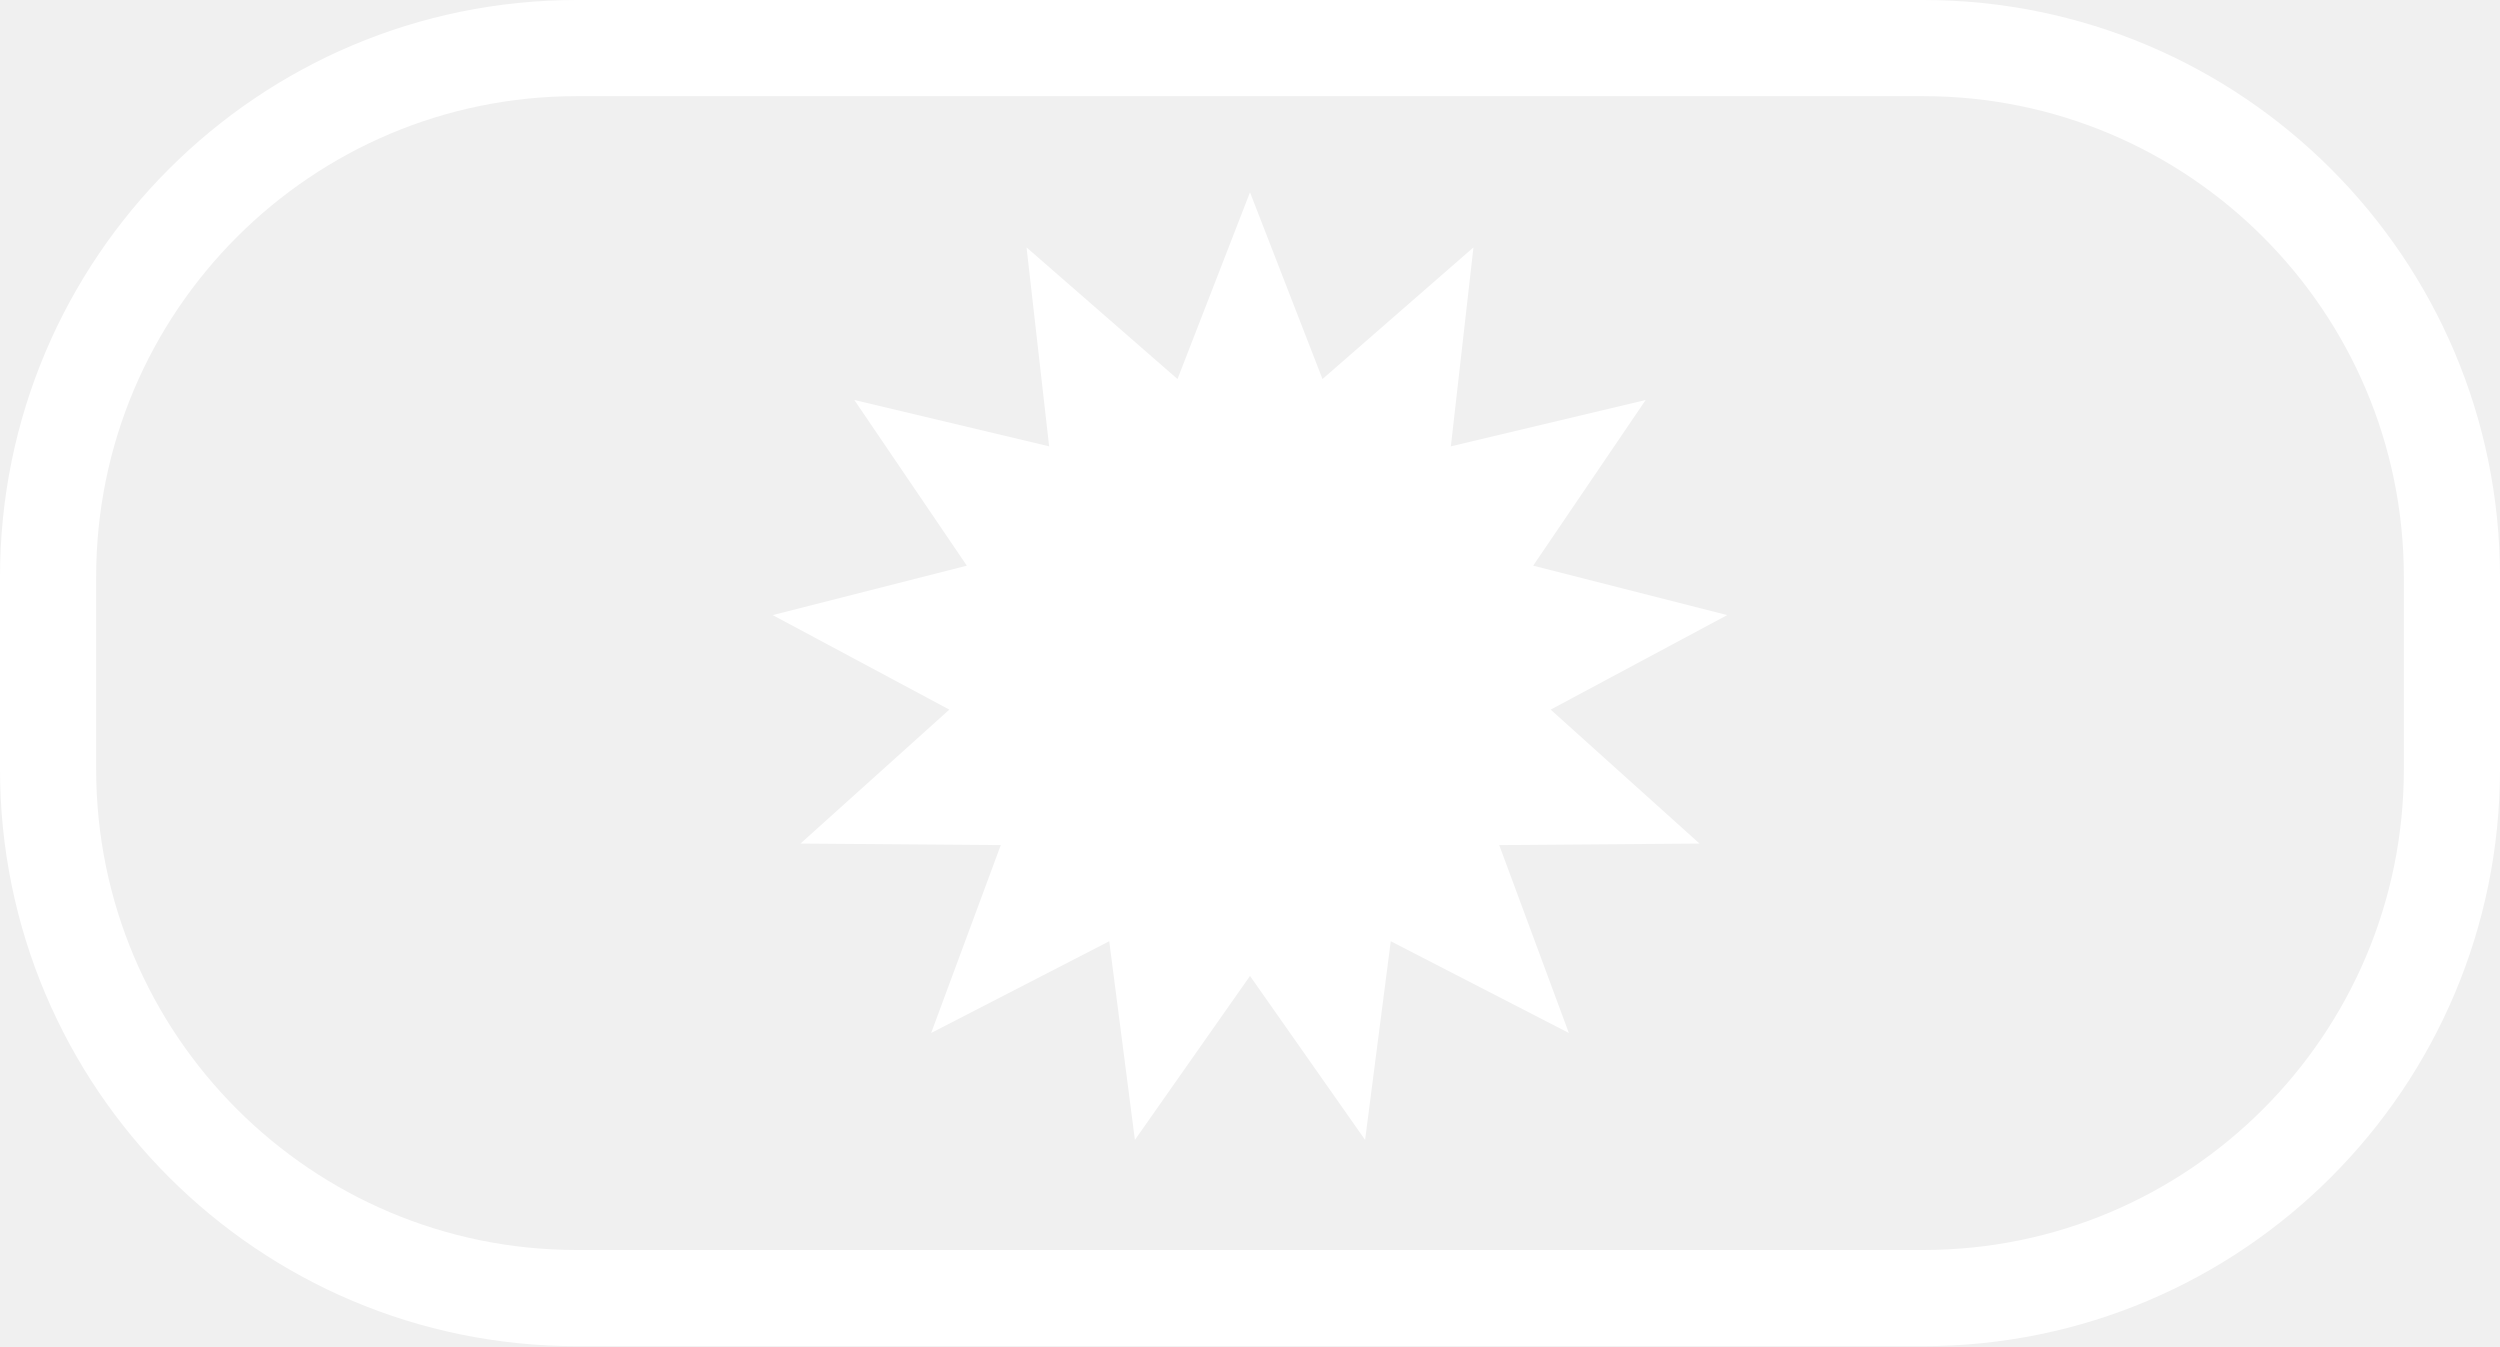
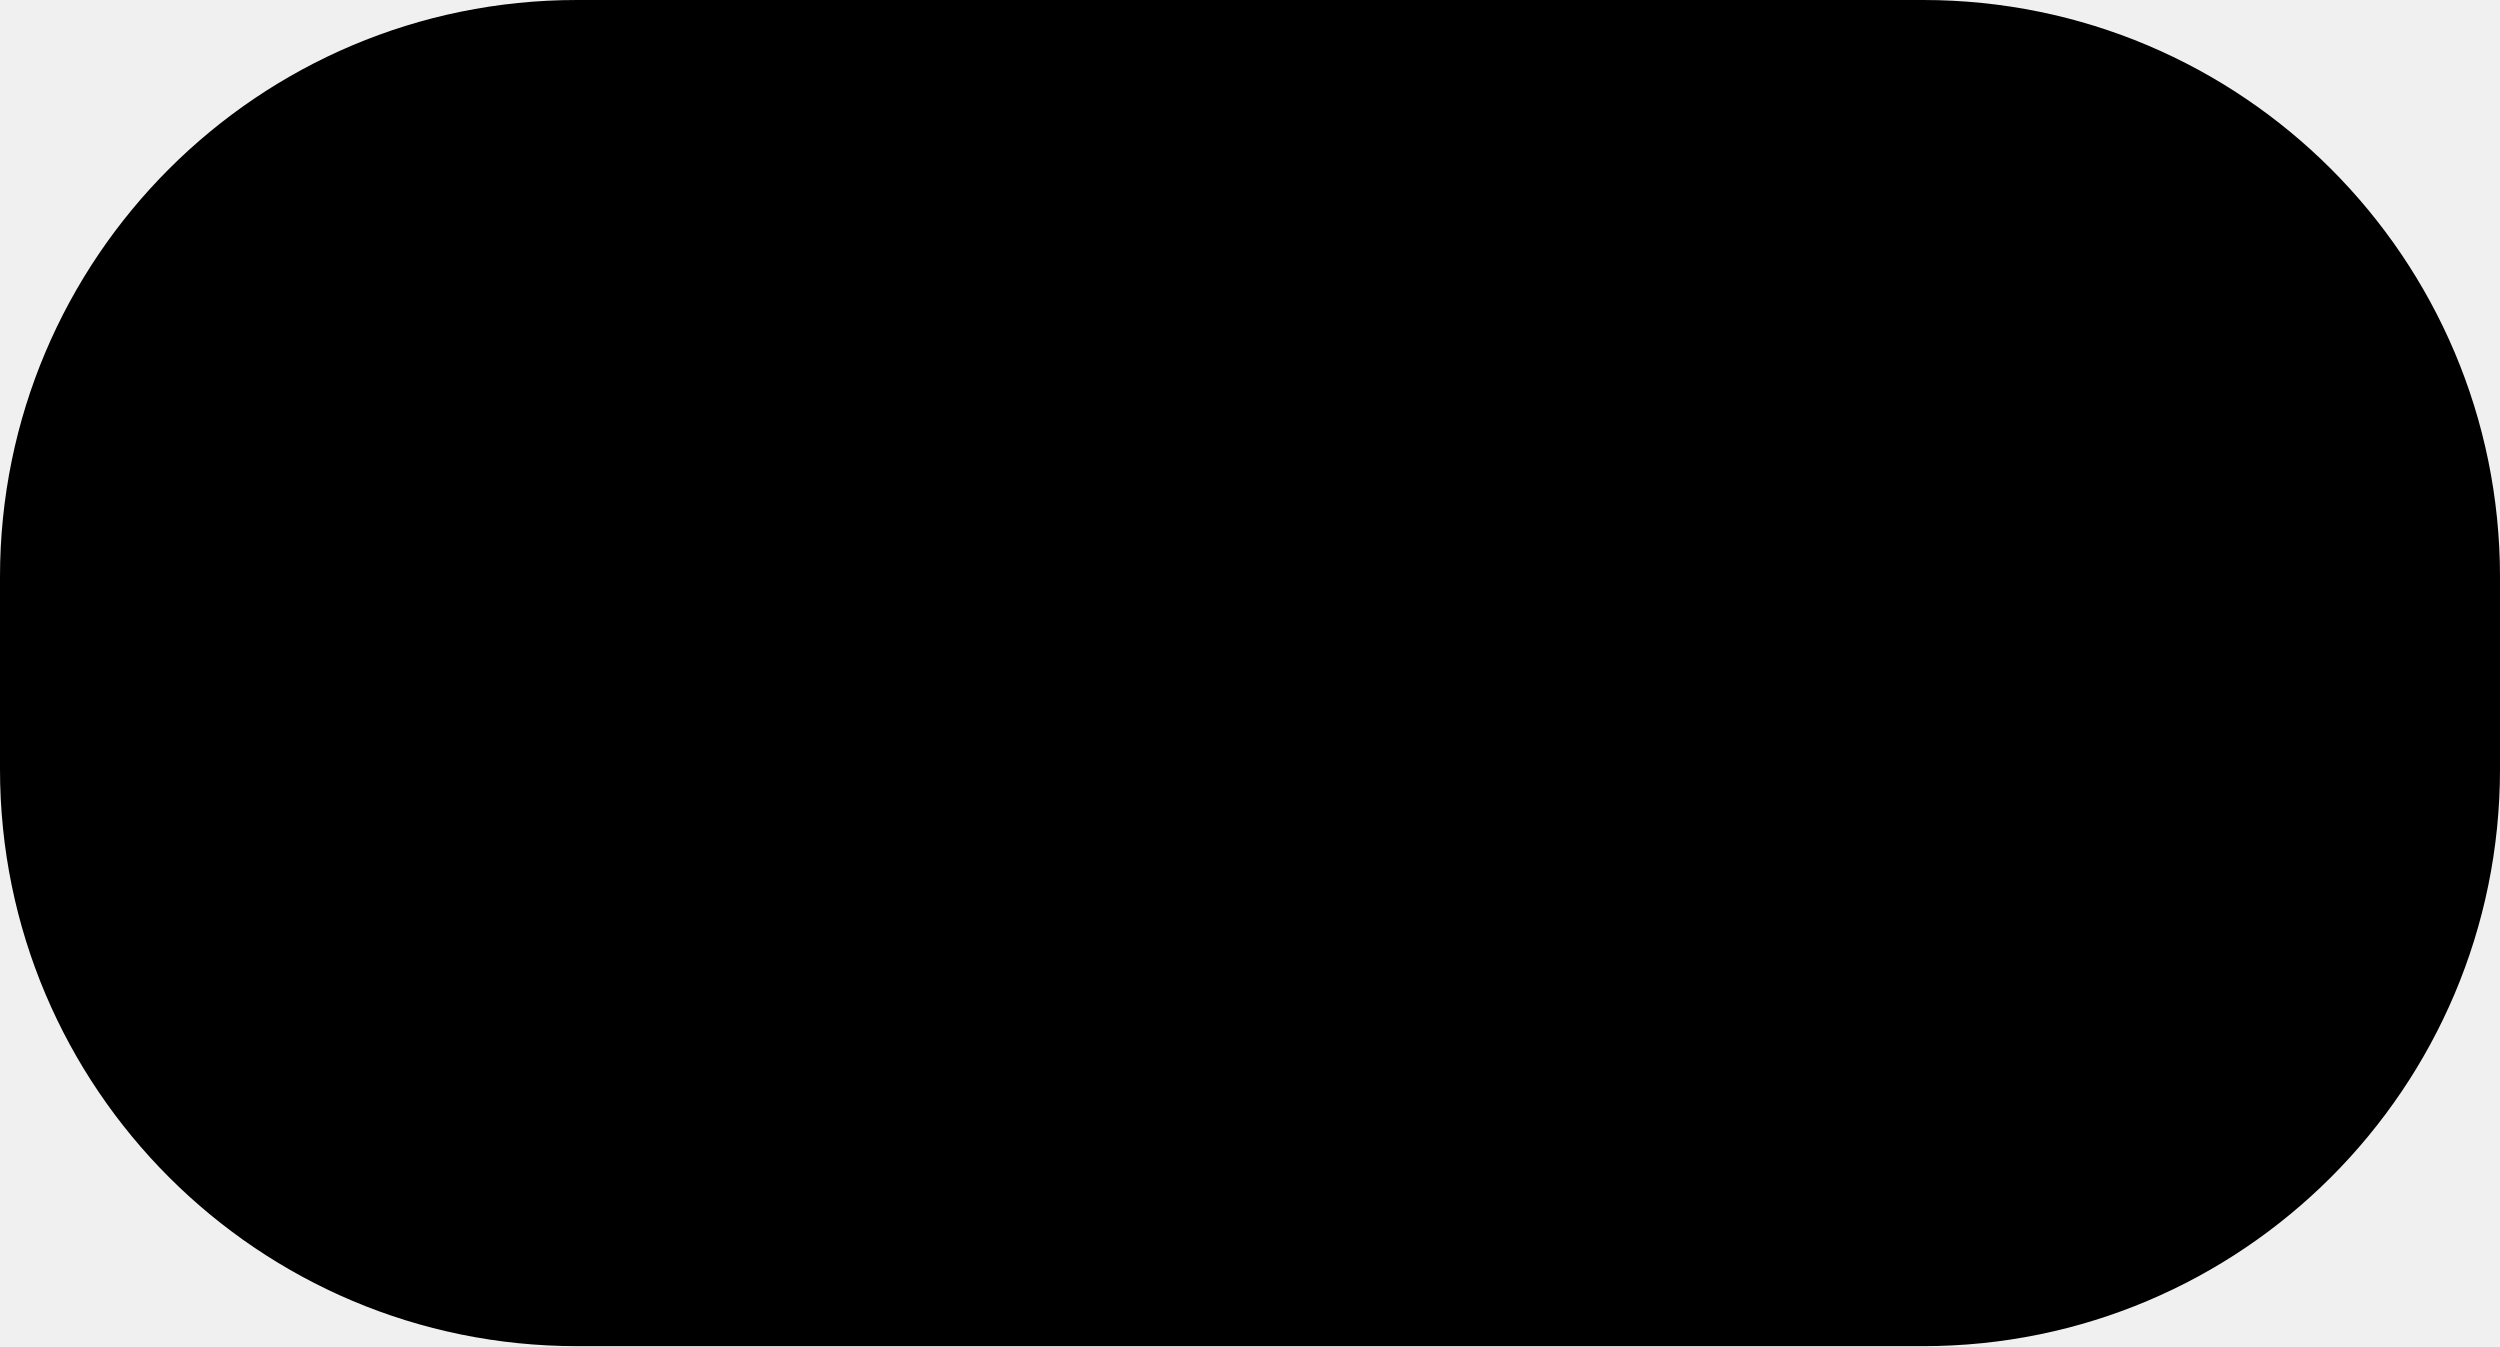
- <svg xmlns="http://www.w3.org/2000/svg" width="26" height="14" viewBox="0 0 26 14" fill="none">
-   <rect x="0.5" y="0.5" width="25" height="13" rx="5.5" stroke="white" />
-   <path d="M13 2L13.754 3.942L15.324 2.573L15.089 4.642L17.115 4.16L15.945 5.883L17.963 6.397L16.127 7.38L17.675 8.773L15.592 8.789L16.316 10.743L14.464 9.789L14.197 11.855L13 10.15L11.803 11.855L11.536 9.789L9.684 10.743L10.408 8.789L8.325 8.773L9.873 7.38L8.036 6.397L10.055 5.883L8.885 4.16L10.911 4.642L10.676 2.573L12.246 3.942L13 2Z" fill="white" />
+ <svg xmlns="http://www.w3.org/2000/svg" width="26" height="14" viewBox="0 0 26 14">
+   <rect x="0.5" y="0.5" width="25" height="13" rx="5.5" stroke="currentColor" />
+   <path d="M13 2L13.754 3.942L15.324 2.573L15.089 4.642L17.115 4.16L15.945 5.883L17.963 6.397L16.127 7.38L17.675 8.773L15.592 8.789L16.316 10.743L14.464 9.789L14.197 11.855L13 10.15L11.803 11.855L11.536 9.789L9.684 10.743L10.408 8.789L8.325 8.773L9.873 7.38L8.036 6.397L10.055 5.883L8.885 4.16L10.911 4.642L10.676 2.573L12.246 3.942L13 2Z  " fill="currentColor" />
</svg>
